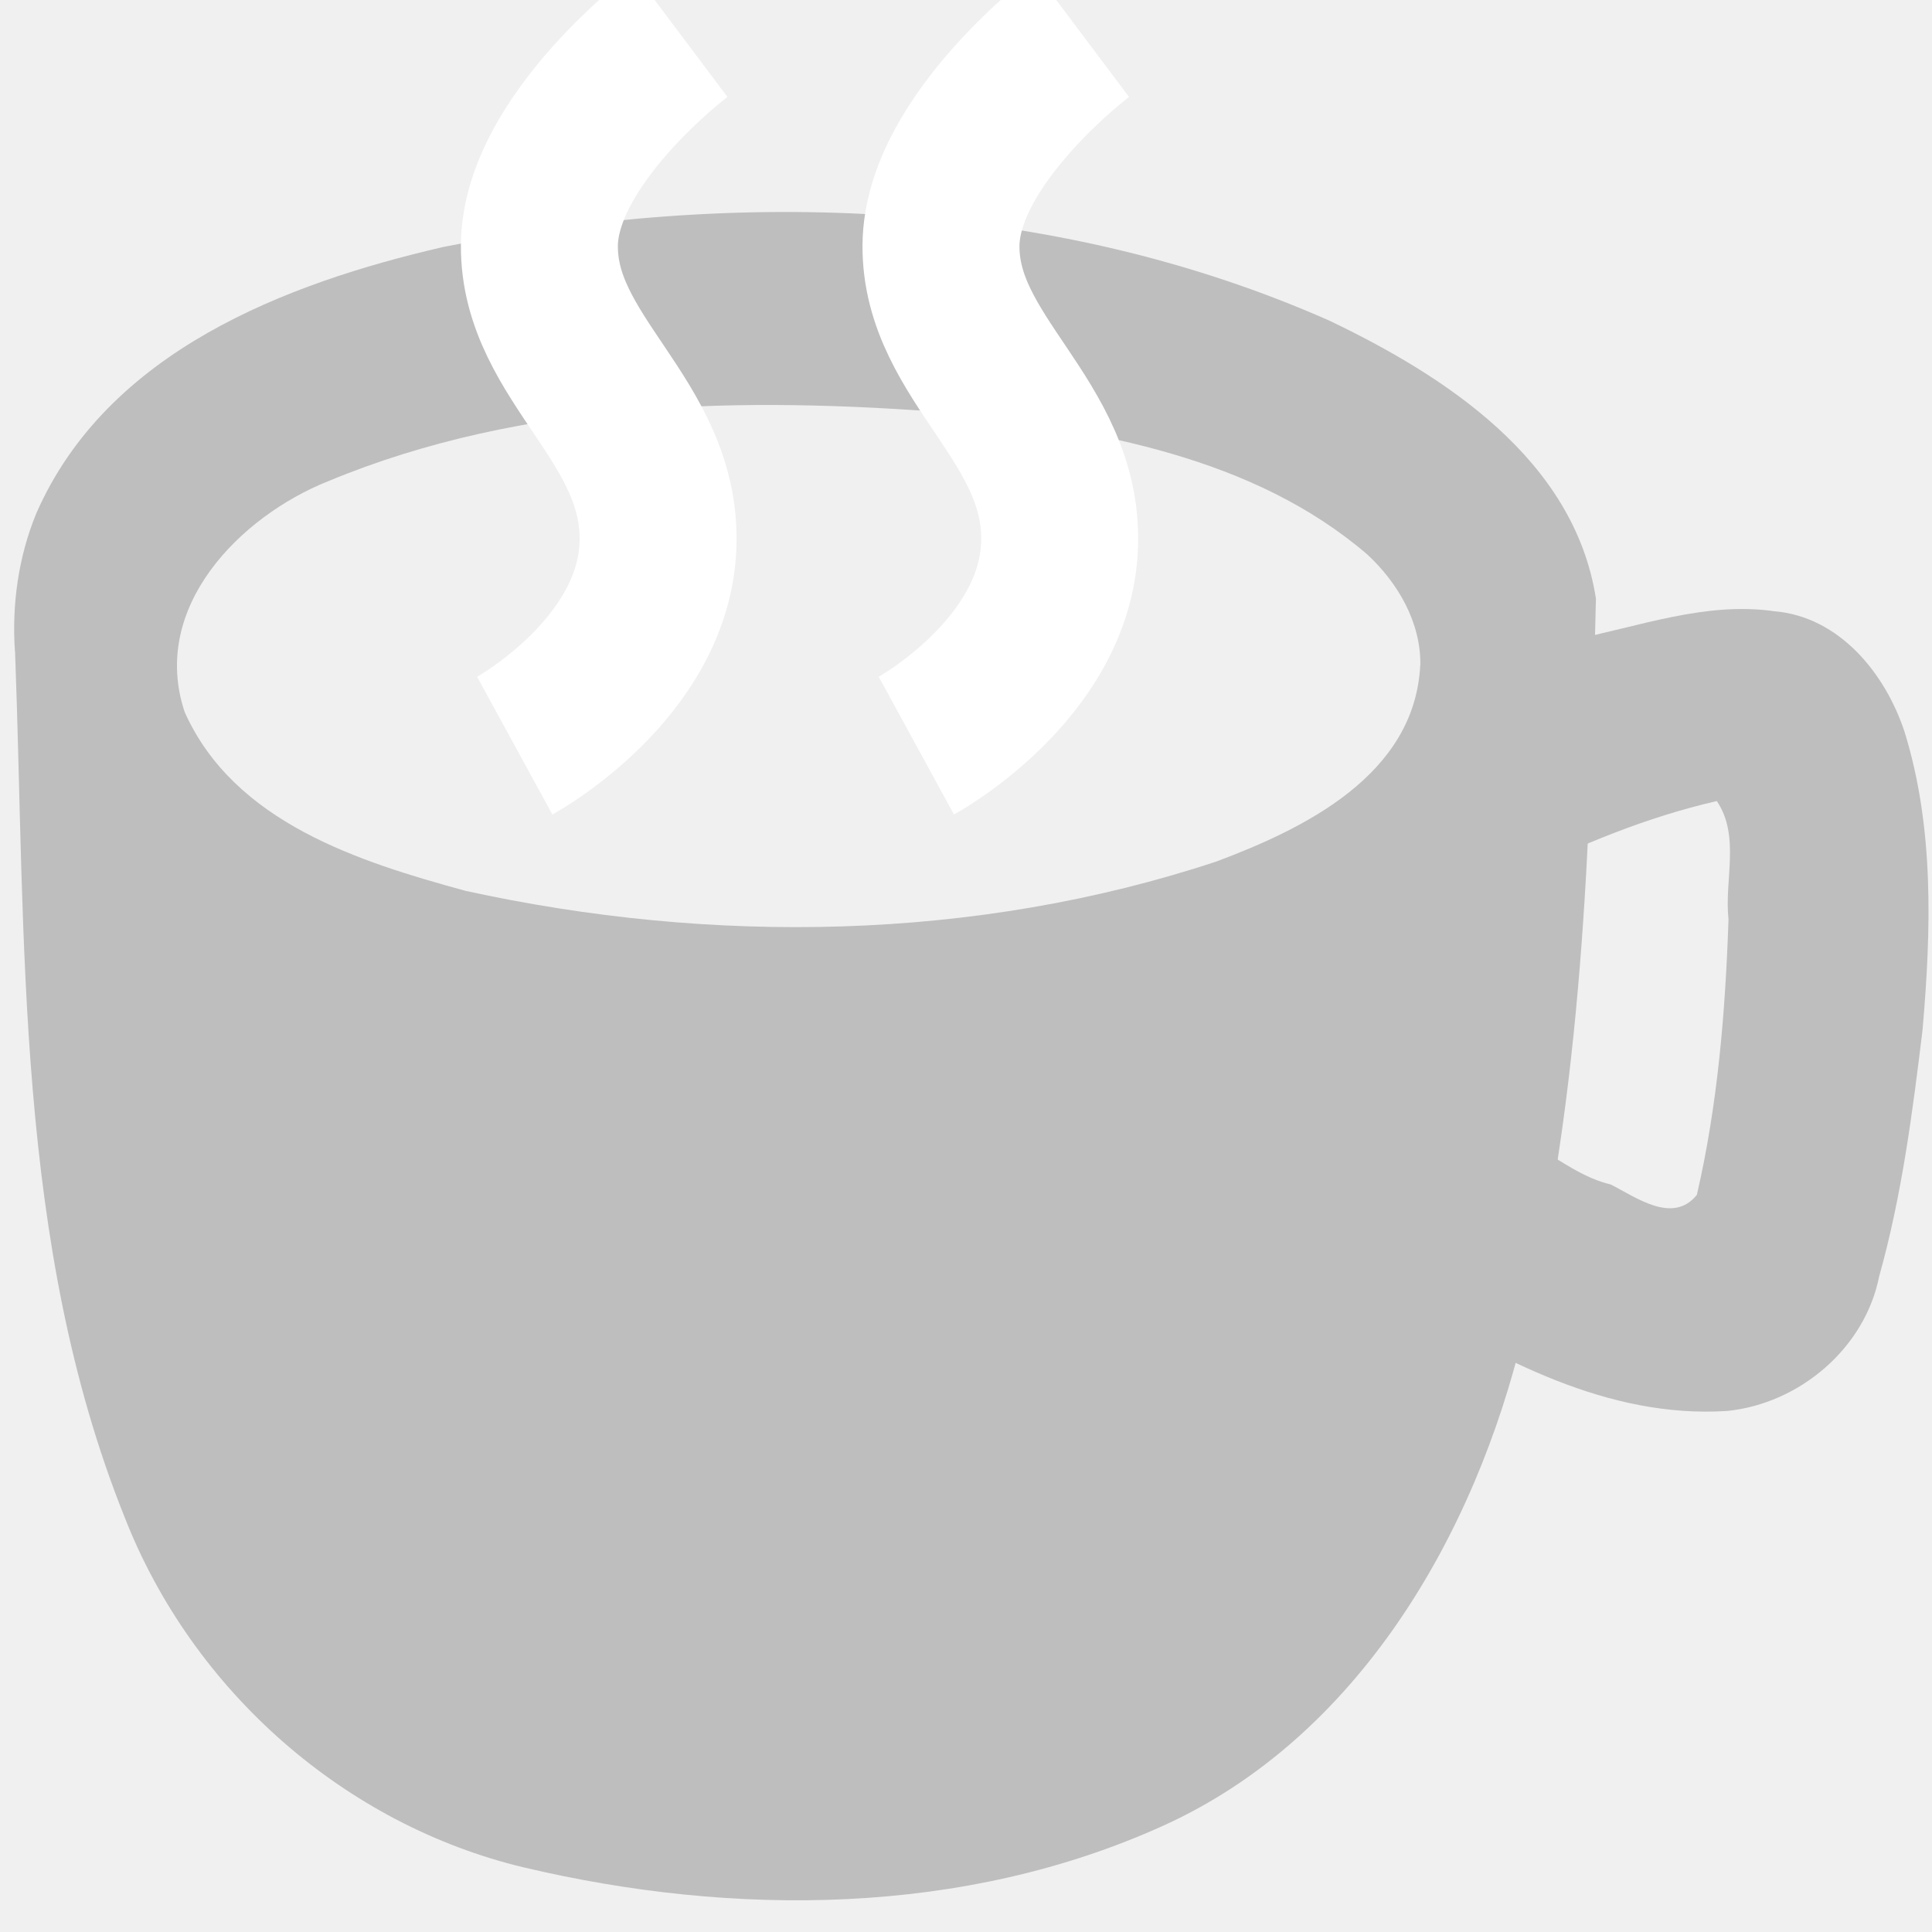
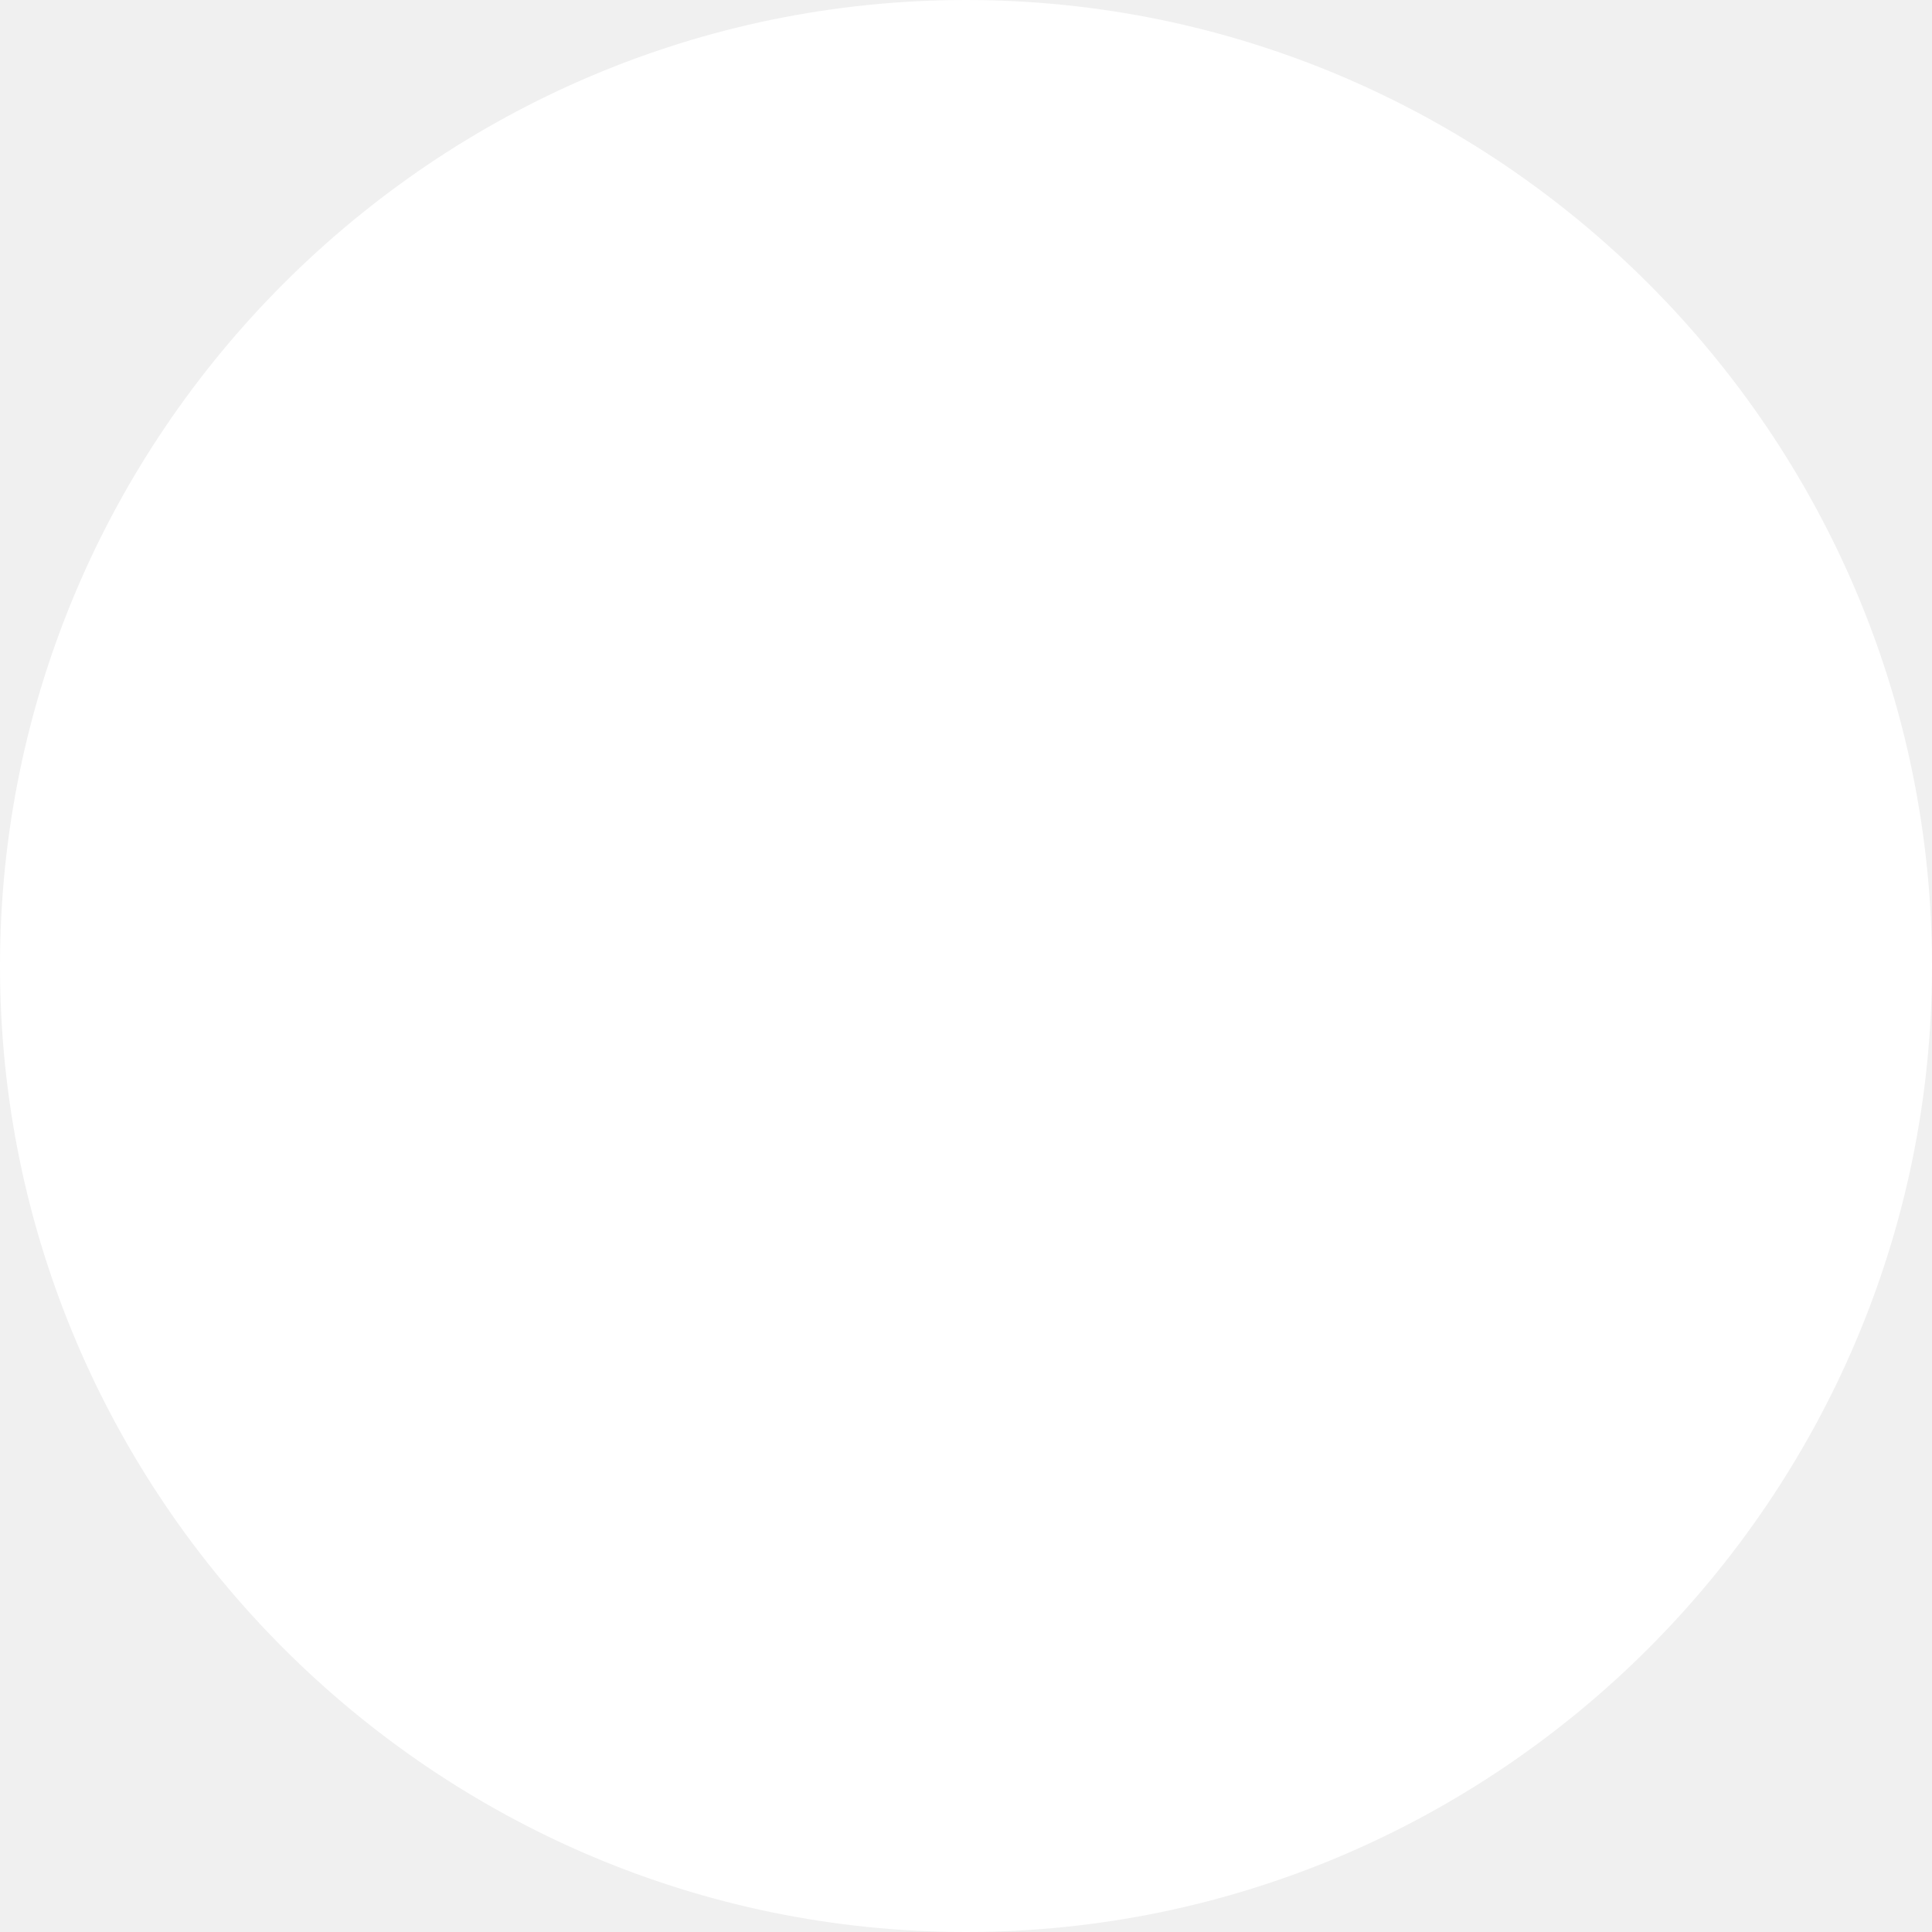
<svg xmlns="http://www.w3.org/2000/svg" xmlns:xlink="http://www.w3.org/1999/xlink" height="16" id="svg7384" version="1.1" width="16">
  <defs id="defs7386" />
  <g id="layer9" style="display:inline" transform="translate(-283.0002,-629)" />
  <g id="layer10" transform="translate(-283.0002,-629)" />
  <g id="layer11" style="display:inline" transform="translate(-283.0002,-629)">
-     <path d="m 283.125,634.397 c 0.09,2.4 -2.5e-4,4.901 0.905,7.162 0.566,1.452 1.834,2.554 3.308,2.906 1.738,0.411 3.644,0.404 5.297,-0.346 1.603,-0.726 2.58,-2.394 2.984,-4.093 0.488,-1.979 0.55,-4.039 0.598,-6.069 -0.18,-1.155 -1.258,-1.847 -2.206,-2.301 -2.301,-1.018 -4.91,-1.099 -7.343,-0.61 -1.3,0.301 -2.778,0.862 -3.367,2.205 -0.148,0.36 -0.204,0.756 -0.177,1.145 z m 11.637,0.111 c -0.044,0.911 -0.965,1.356 -1.689,1.627 -1.998,0.661 -4.176,0.69 -6.22,0.242 -0.875,-0.24 -1.911,-0.562 -2.323,-1.479 -0.291,-0.869 0.461,-1.622 1.186,-1.912 1.633,-0.679 3.448,-0.702 5.18,-0.566 1.191,0.151 2.478,0.356 3.43,1.174 0.25,0.233 0.442,0.559 0.437,0.915 z" id="path24839-7-0-8" style="font-size:medium;font-style:normal;font-variant:normal;font-weight:normal;font-stretch:normal;text-indent:0;text-align:start;text-decoration:none;line-height:normal;letter-spacing:normal;word-spacing:normal;text-transform:none;direction:ltr;block-progression:tb;writing-mode:lr-tb;text-anchor:start;baseline-shift:baseline;color:#000000;fill:#bebebe;fill-opacity:1;fill-rule:nonzero;stroke:none;stroke-width:2.153;marker:none;visibility:visible;display:inline;overflow:visible;enable-background:new;font-family:Sans;-inkscape-font-specification:Sans" />
-     <path style="font-size:medium;font-style:normal;font-variant:normal;font-weight:normal;font-stretch:normal;text-indent:0;text-align:start;text-decoration:none;line-height:normal;letter-spacing:normal;word-spacing:normal;text-transform:none;direction:ltr;block-progression:tb;writing-mode:lr-tb;text-anchor:start;baseline-shift:baseline;color:#000000;fill:#bebebe;fill-opacity:1;stroke:none;stroke-width:1.645;marker:none;visibility:visible;display:inline;overflow:visible;enable-background:accumulate;font-family:Sans;-inkscape-font-specification:Sans" d="m 296.018,634.299 c -0.422,0.106 -0.816,0.298 -1.206,0.487 0.25,0.49 0.5,0.979 0.75,1.469 0.53,-0.261 1.079,-0.489 1.656,-0.621 0.196,0.29 0.061,0.656 0.097,0.98 -0.026,0.765 -0.089,1.533 -0.262,2.281 -0.198,0.247 -0.503,0.021 -0.714,-0.086 -0.309,-0.072 -0.537,-0.311 -0.83,-0.413 -0.125,-0.008 -0.144,0.16 -0.217,0.237 -0.233,0.374 -0.466,0.748 -0.698,1.122 0.816,0.499 1.722,0.994 2.71,0.93 0.599,-0.061 1.141,-0.519 1.259,-1.116 0.187,-0.666 0.276,-1.355 0.359,-2.04 0.071,-0.821 0.098,-1.672 -0.149,-2.468 -0.159,-0.483 -0.539,-0.954 -1.079,-0.999 -0.571,-0.082 -1.124,0.129 -1.676,0.237 z" id="path6047" />
+     <g id="g951" transform="translate(2.1e-4)">
+       <path style="color:#000000;display:inline;opacity:0.993;fill:#ffffff;stroke-linecap:round;stroke-linejoin:round;-inkscape-stroke:none" d="m 291,629 c -4.404,0 -8,3.596 -8,8 0,4.404 3.596,8 8,8 4.404,0 8,-3.596 8,-8 0,-4.404 -3.596,-8 -8,-8 z" id="path71-3" />
+     </g>
  </g>
-   <g id="layer1" style="display:inline">
+   <g id="layer1" style="display:none">
    <path id="path4114" style="fill:none;stroke:#ffffff;stroke-width:1.3;stroke-linecap:butt;stroke-linejoin:miter;stroke-miterlimit:4;stroke-opacity:1;stroke-dasharray:none;display:inline" d="m 4.263,6.175 c 0,0 1.149,-0.628 1.186,-1.661 C 5.486,3.483 4.46,2.977 4.467,2.032 4.474,1.154 5.634,0.283 5.634,0.283" />
    <use x="0" y="0" xlink:href="#path4114" id="use4118" transform="translate(3.325826,0)" width="16" height="16" />
  </g>
-   <g id="layer2" style="display:none">
-     <path d="m 6.555,3.669 c -1.979,-0.004 -4.749,0.594 -4.369,1.93 0.279,0.978 2.747,1.371 4.282,1.341 2.391,-0.048 3.996,-0.152 4.499,-1.166 0.668,-1.346 -2.324,-2.101 -4.413,-2.105 z" id="path6309" style="font-size:medium;font-style:normal;font-variant:normal;font-weight:normal;font-stretch:normal;text-indent:0;text-align:start;text-decoration:none;line-height:normal;letter-spacing:normal;word-spacing:normal;text-transform:none;direction:ltr;block-progression:tb;writing-mode:lr-tb;text-anchor:start;baseline-shift:baseline;color:#000000;fill:#bebebe;fill-opacity:1;fill-rule:nonzero;stroke:none;stroke-width:1.7;marker:none;visibility:visible;display:inline;overflow:visible;enable-background:accumulate;font-family:Sans;-inkscape-font-specification:Sans" />
-   </g>
+   <g id="layer2" style="display:inline" />
  <g id="layer13" transform="translate(-283.0002,-629)" />
  <g id="layer14" transform="translate(-283.0002,-629)" />
  <g id="layer15" style="display:inline" transform="translate(-283.0002,-629)" />
  <g id="g71291" style="display:inline" transform="translate(-283.0002,-629)" />
  <g id="g4953" style="display:inline" transform="translate(-283.0002,-629)" />
  <g id="layer12" style="display:inline" transform="translate(-283.0002,-629)" />
</svg>
